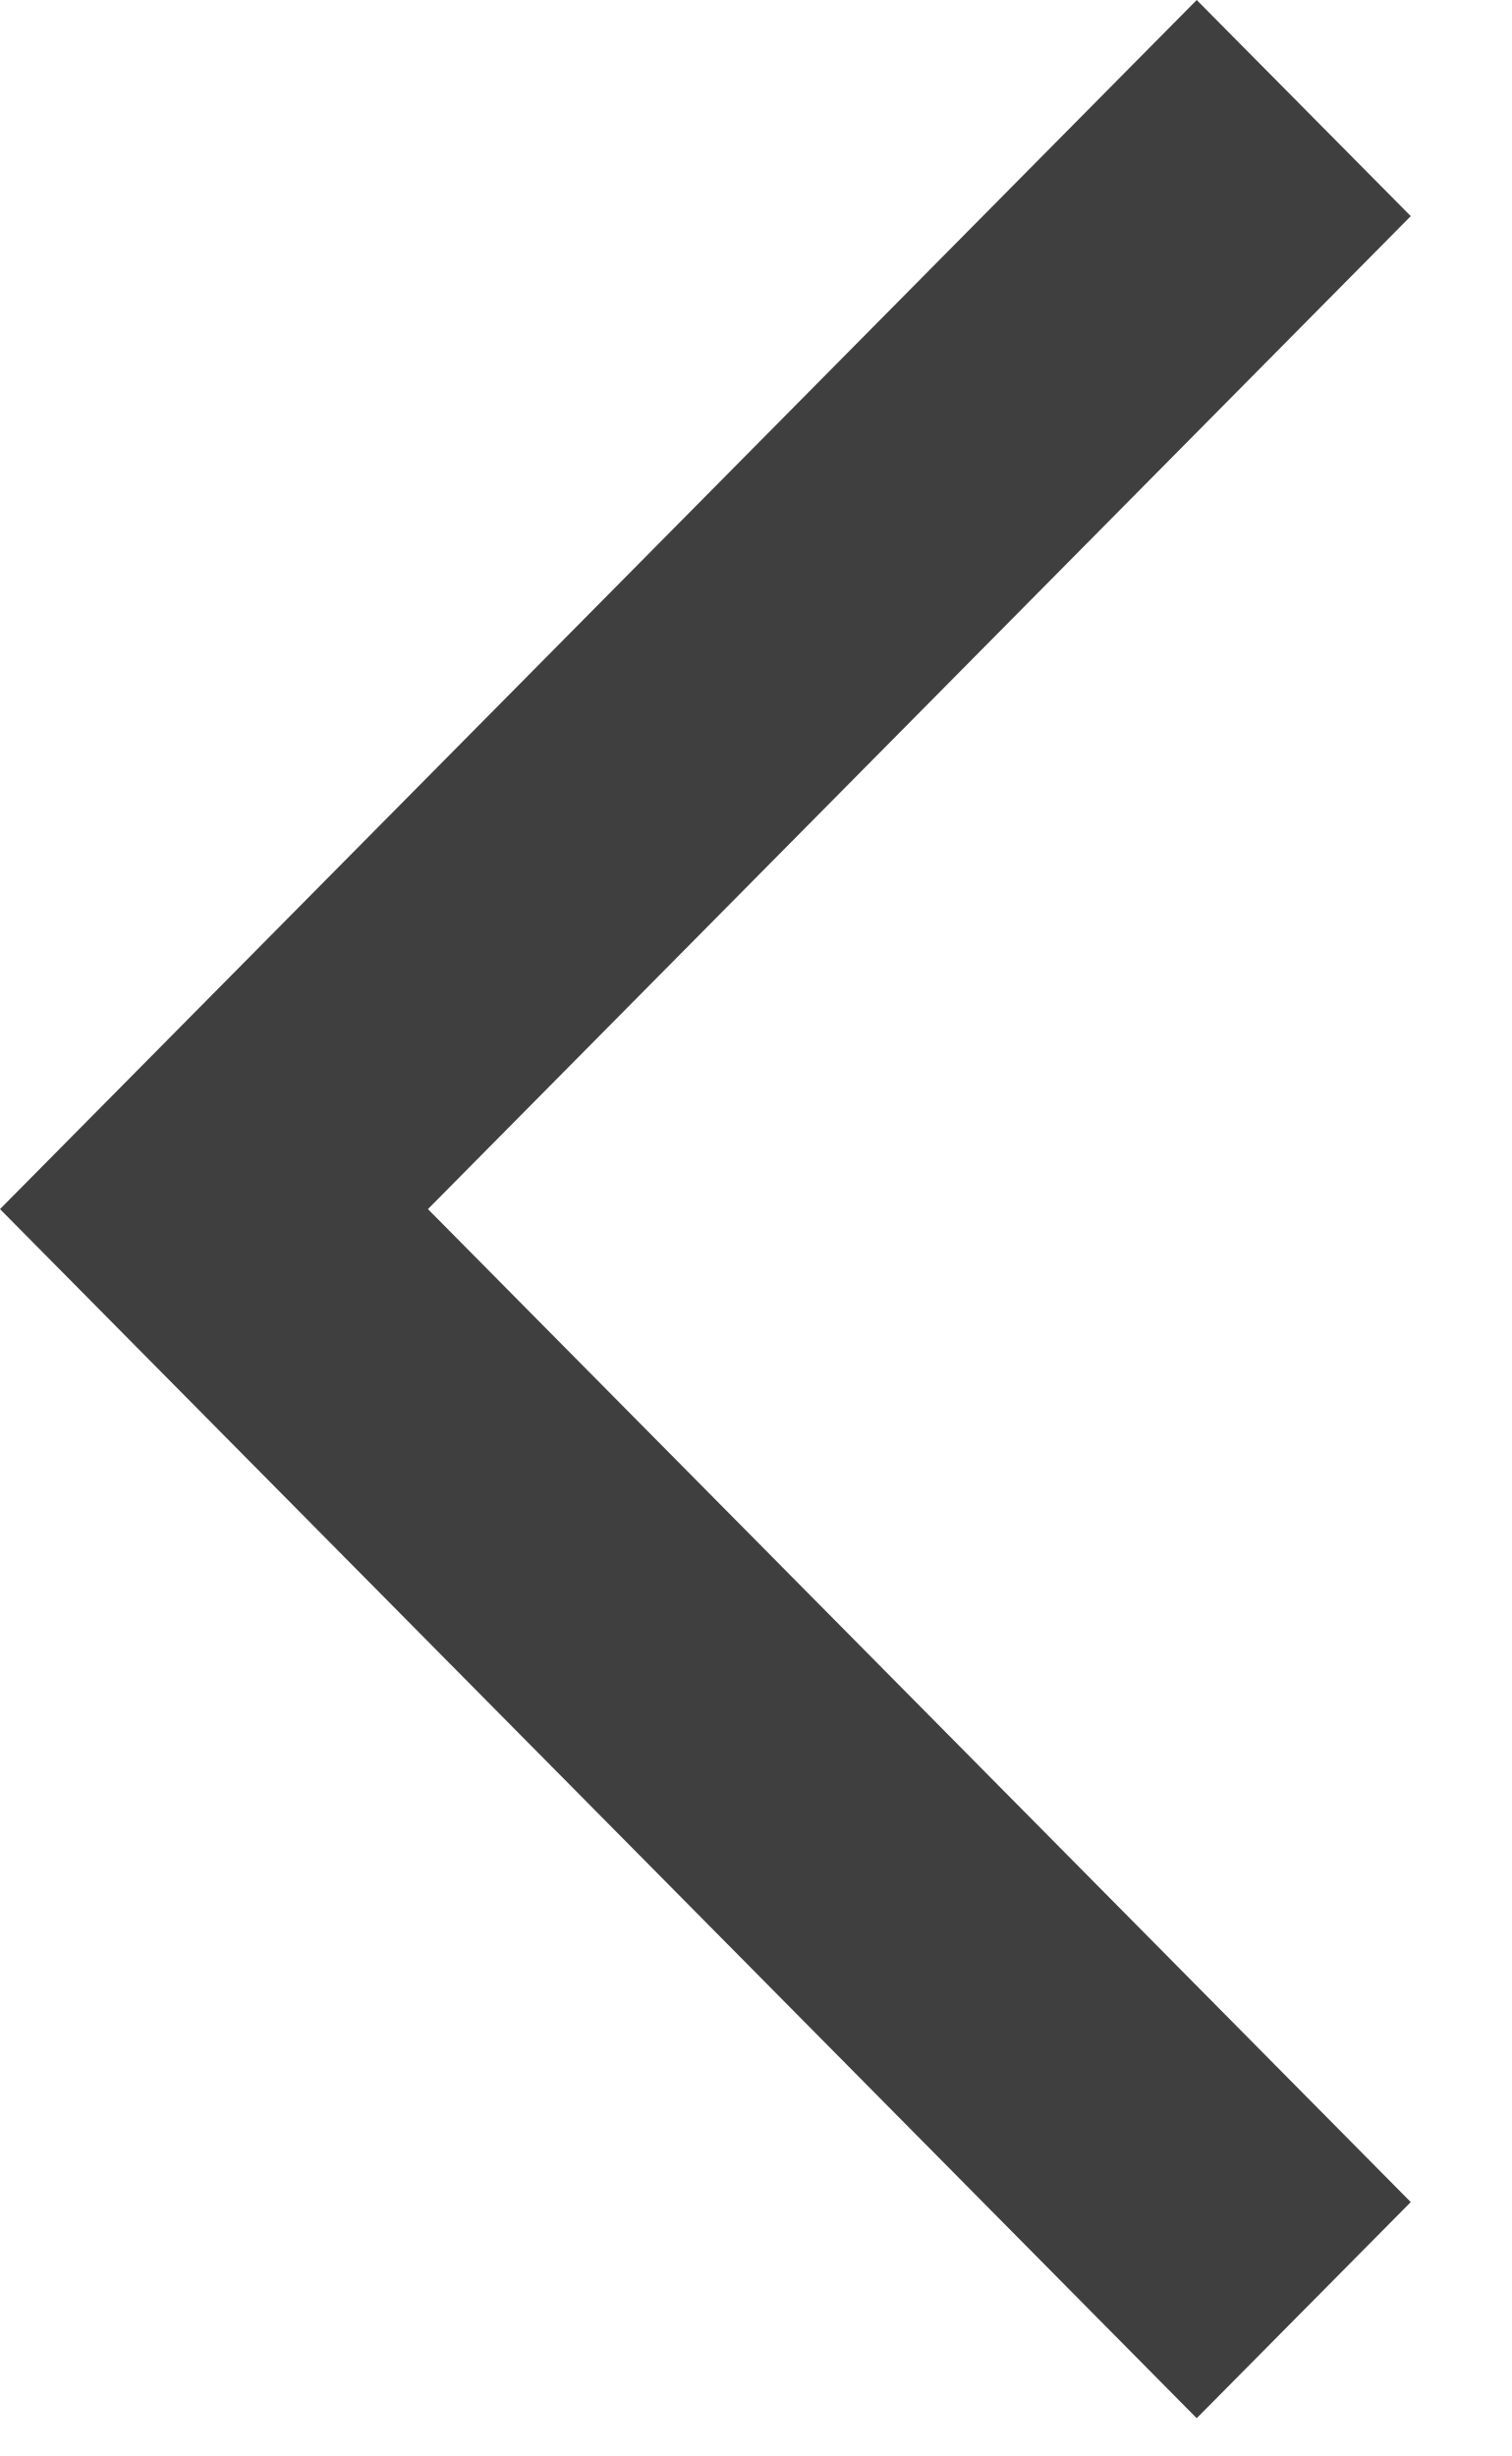
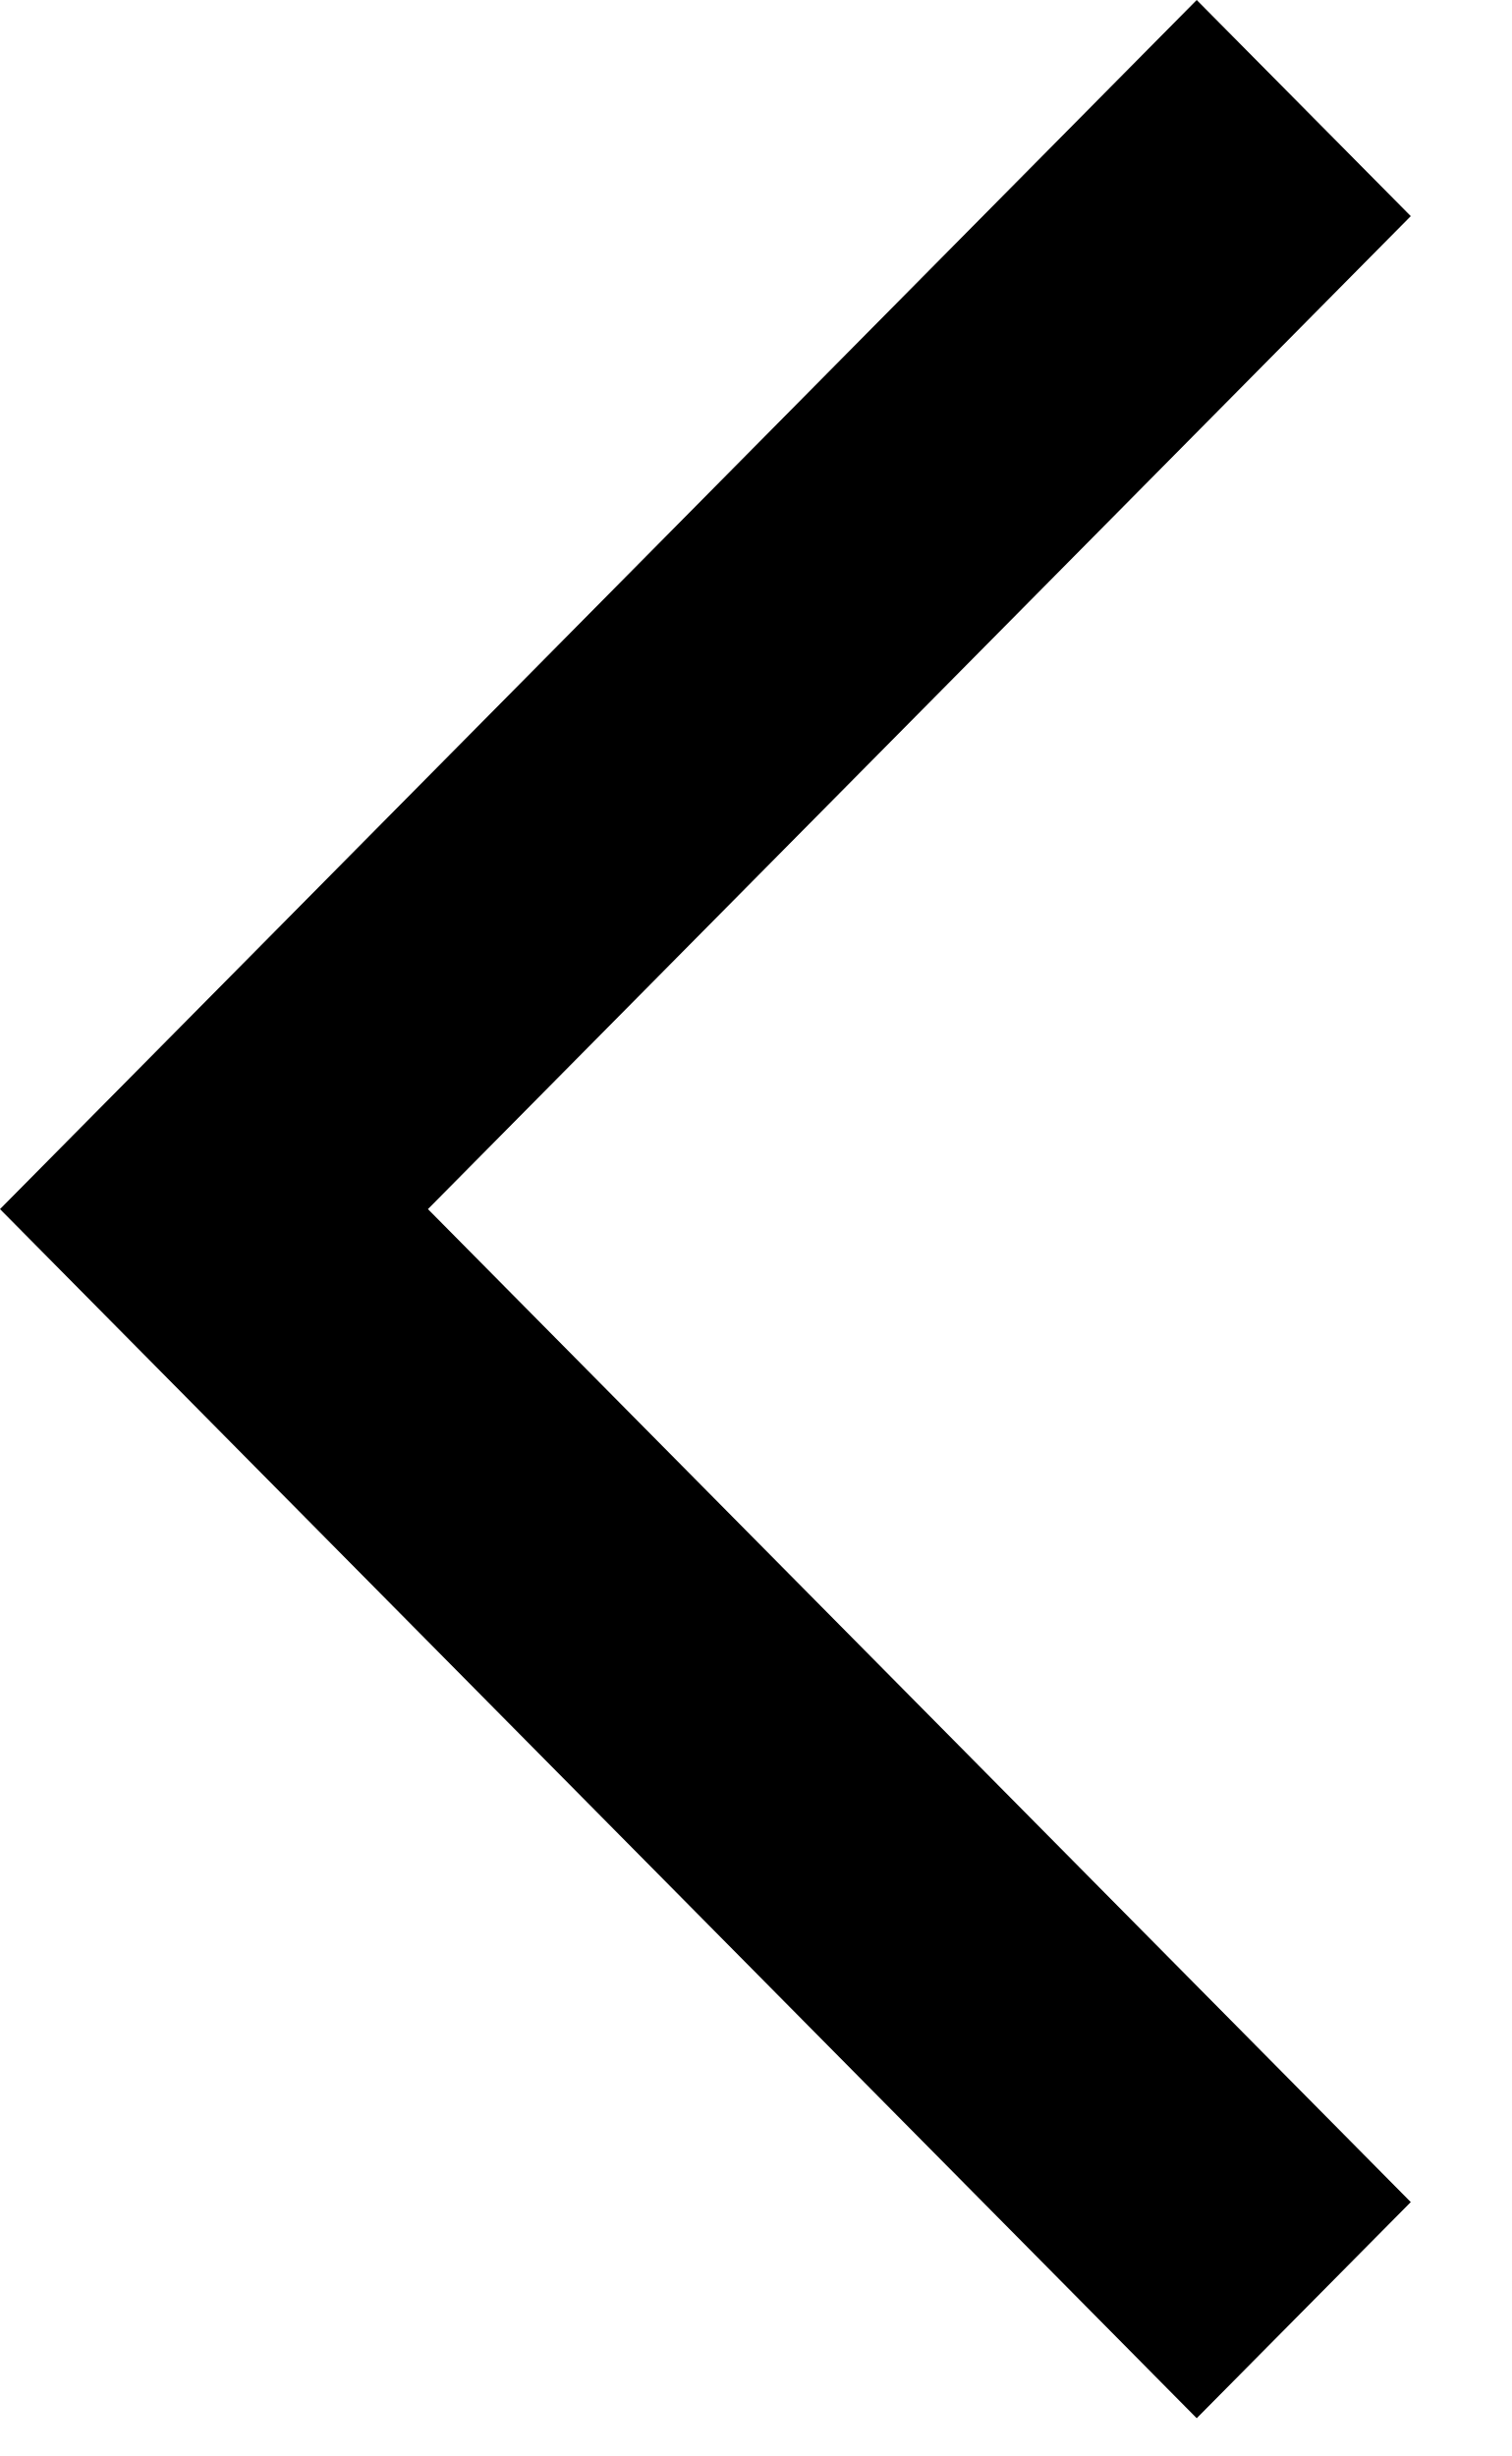
<svg xmlns="http://www.w3.org/2000/svg" width="8" height="13" viewBox="0 0 8 13" fill="none">
-   <path d="M7.467 1.144L6.334 0L0 6.4L6.334 12.8L7.467 11.656L2.265 6.4L7.467 1.144Z" fill="#3F3F40" />
+   <path d="M7.467 1.144L6.334 0L0 6.4L6.334 12.8L7.467 11.656L2.265 6.4L7.467 1.144Z" fill="currentColor" />
</svg>
